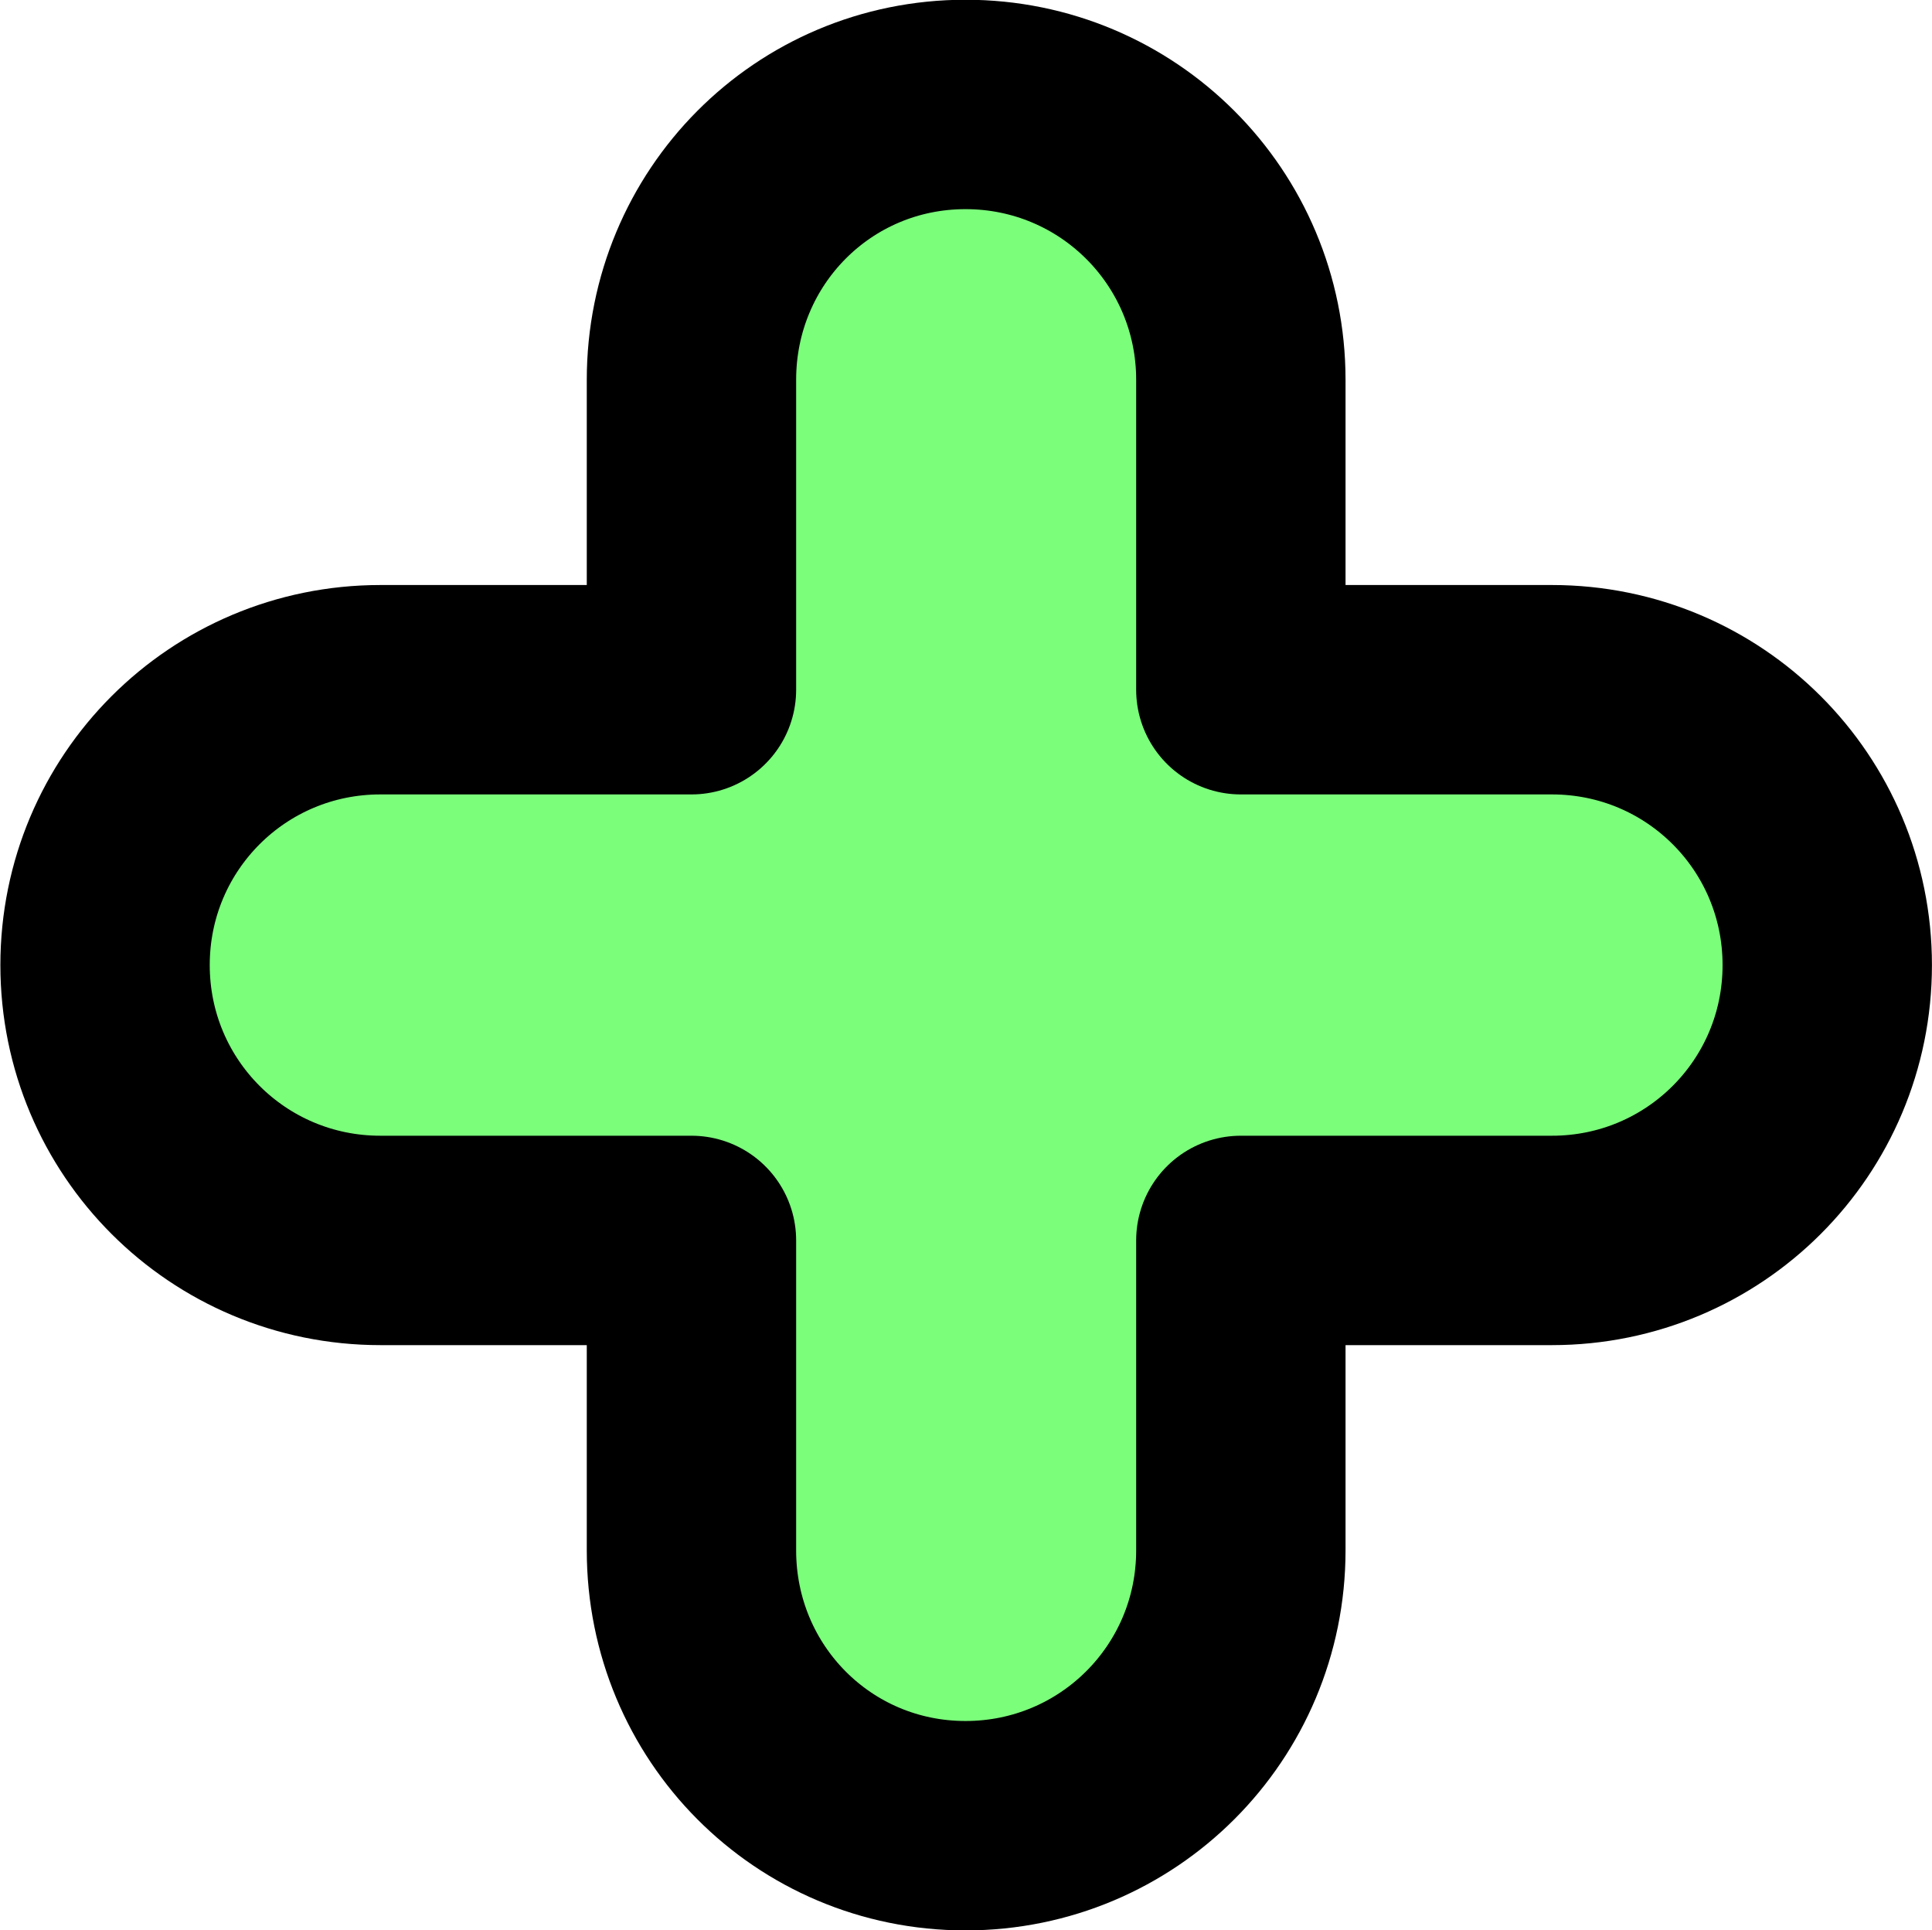
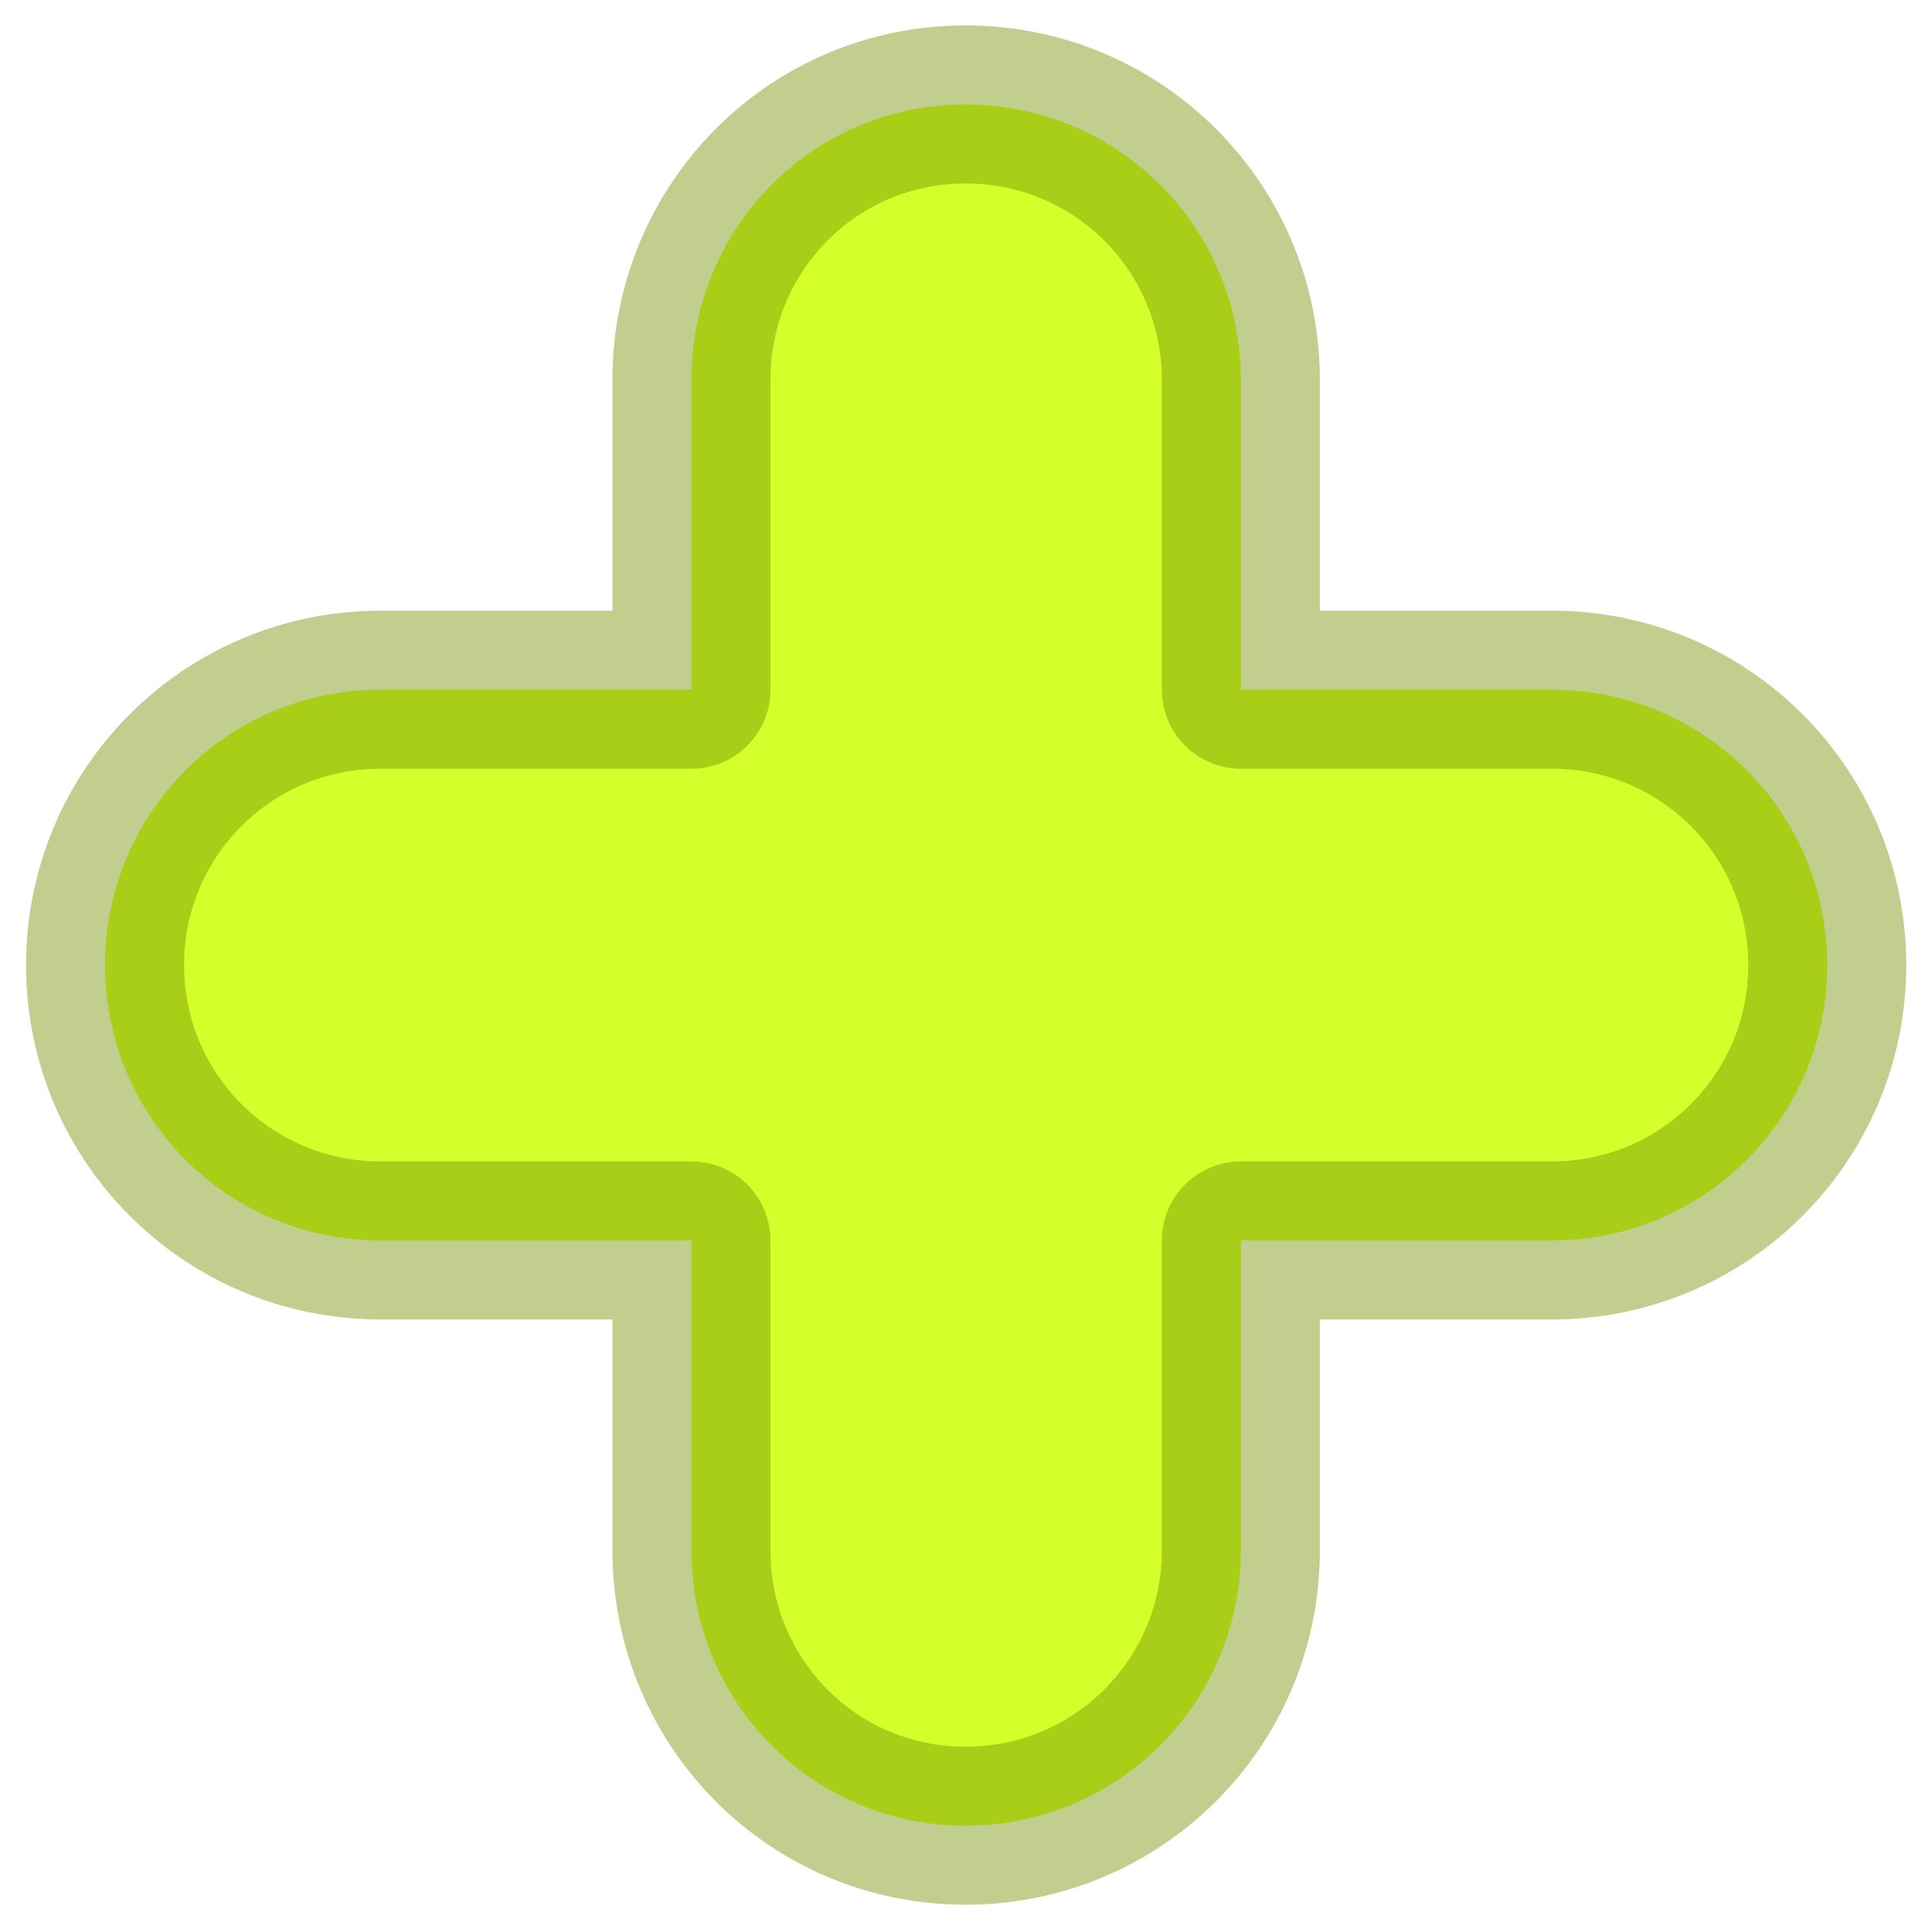
- <svg xmlns="http://www.w3.org/2000/svg" width="48.906" height="48.844" id="svg2" version="1.1">
-   <defs id="defs4">
-     <filter id="filter3774" x="-0.157" width="1.314" y="-0.164" height="1.328" color-interpolation-filters="sRGB">
-       <feGaussianBlur stdDeviation="2.121" id="feGaussianBlur3776" />
-     </filter>
-     <filter id="filter3795" color-interpolation-filters="sRGB">
-       <feGaussianBlur stdDeviation="3.691" id="feGaussianBlur3797" />
-     </filter>
-   </defs>
+ <svg xmlns="http://www.w3.org/2000/svg" width="48.906" height="48.844" id="svg2" version="1.1" viewBox="0 0 48.906 48.844">
+   <defs id="defs4" />
  <g id="layer1" transform="translate(-21.4375,-945.4375)">
-     <path style="fill:#00ff00;fill-opacity:0.518;stroke:#000000;stroke-width:5.3;stroke-linecap:round;stroke-linejoin:round;stroke-miterlimit:4;stroke-opacity:1;stroke-dasharray:none;stroke-dashoffset:0" d="m 45.879,948.081 c -3.858,0 -6.938,3.111 -6.938,6.969 l 0,7.844 -7.875,0 c -3.858,0 -6.969,3.111 -6.969,6.969 0,3.858 3.111,6.969 6.969,6.969 l 7.875,0 0,7.844 c 0,3.858 3.079,6.969 6.938,6.969 3.858,0 6.969,-3.111 6.969,-6.969 l 0,-7.844 7.875,0 c 3.858,0 6.969,-3.111 6.969,-6.969 0,-3.858 -3.111,-6.969 -6.969,-6.969 l -7.875,0 0,-7.844 c 0,-3.858 -3.111,-6.969 -6.969,-6.969 z" id="rect3825" />
+     <path style="fill:#d4ff2a;fill-opacity:1;stroke:#749100;stroke-width:4;stroke-linecap:round;stroke-linejoin:round;stroke-miterlimit:4;stroke-dasharray:none;stroke-dashoffset:0;stroke-opacity:0.448" d="m 45.879,948.081 c -3.858,0 -6.938,3.111 -6.938,6.969 v 7.844 h -7.875 c -3.858,0 -6.969,3.111 -6.969,6.969 0,3.858 3.111,6.969 6.969,6.969 h 7.875 v 7.844 c 0,3.858 3.079,6.969 6.938,6.969 3.858,0 6.969,-3.111 6.969,-6.969 v -7.844 h 7.875 c 3.858,0 6.969,-3.111 6.969,-6.969 0,-3.858 -3.111,-6.969 -6.969,-6.969 h -7.875 v -7.844 c 0,-3.858 -3.111,-6.969 -6.969,-6.969 z" id="rect3825" />
  </g>
</svg>
